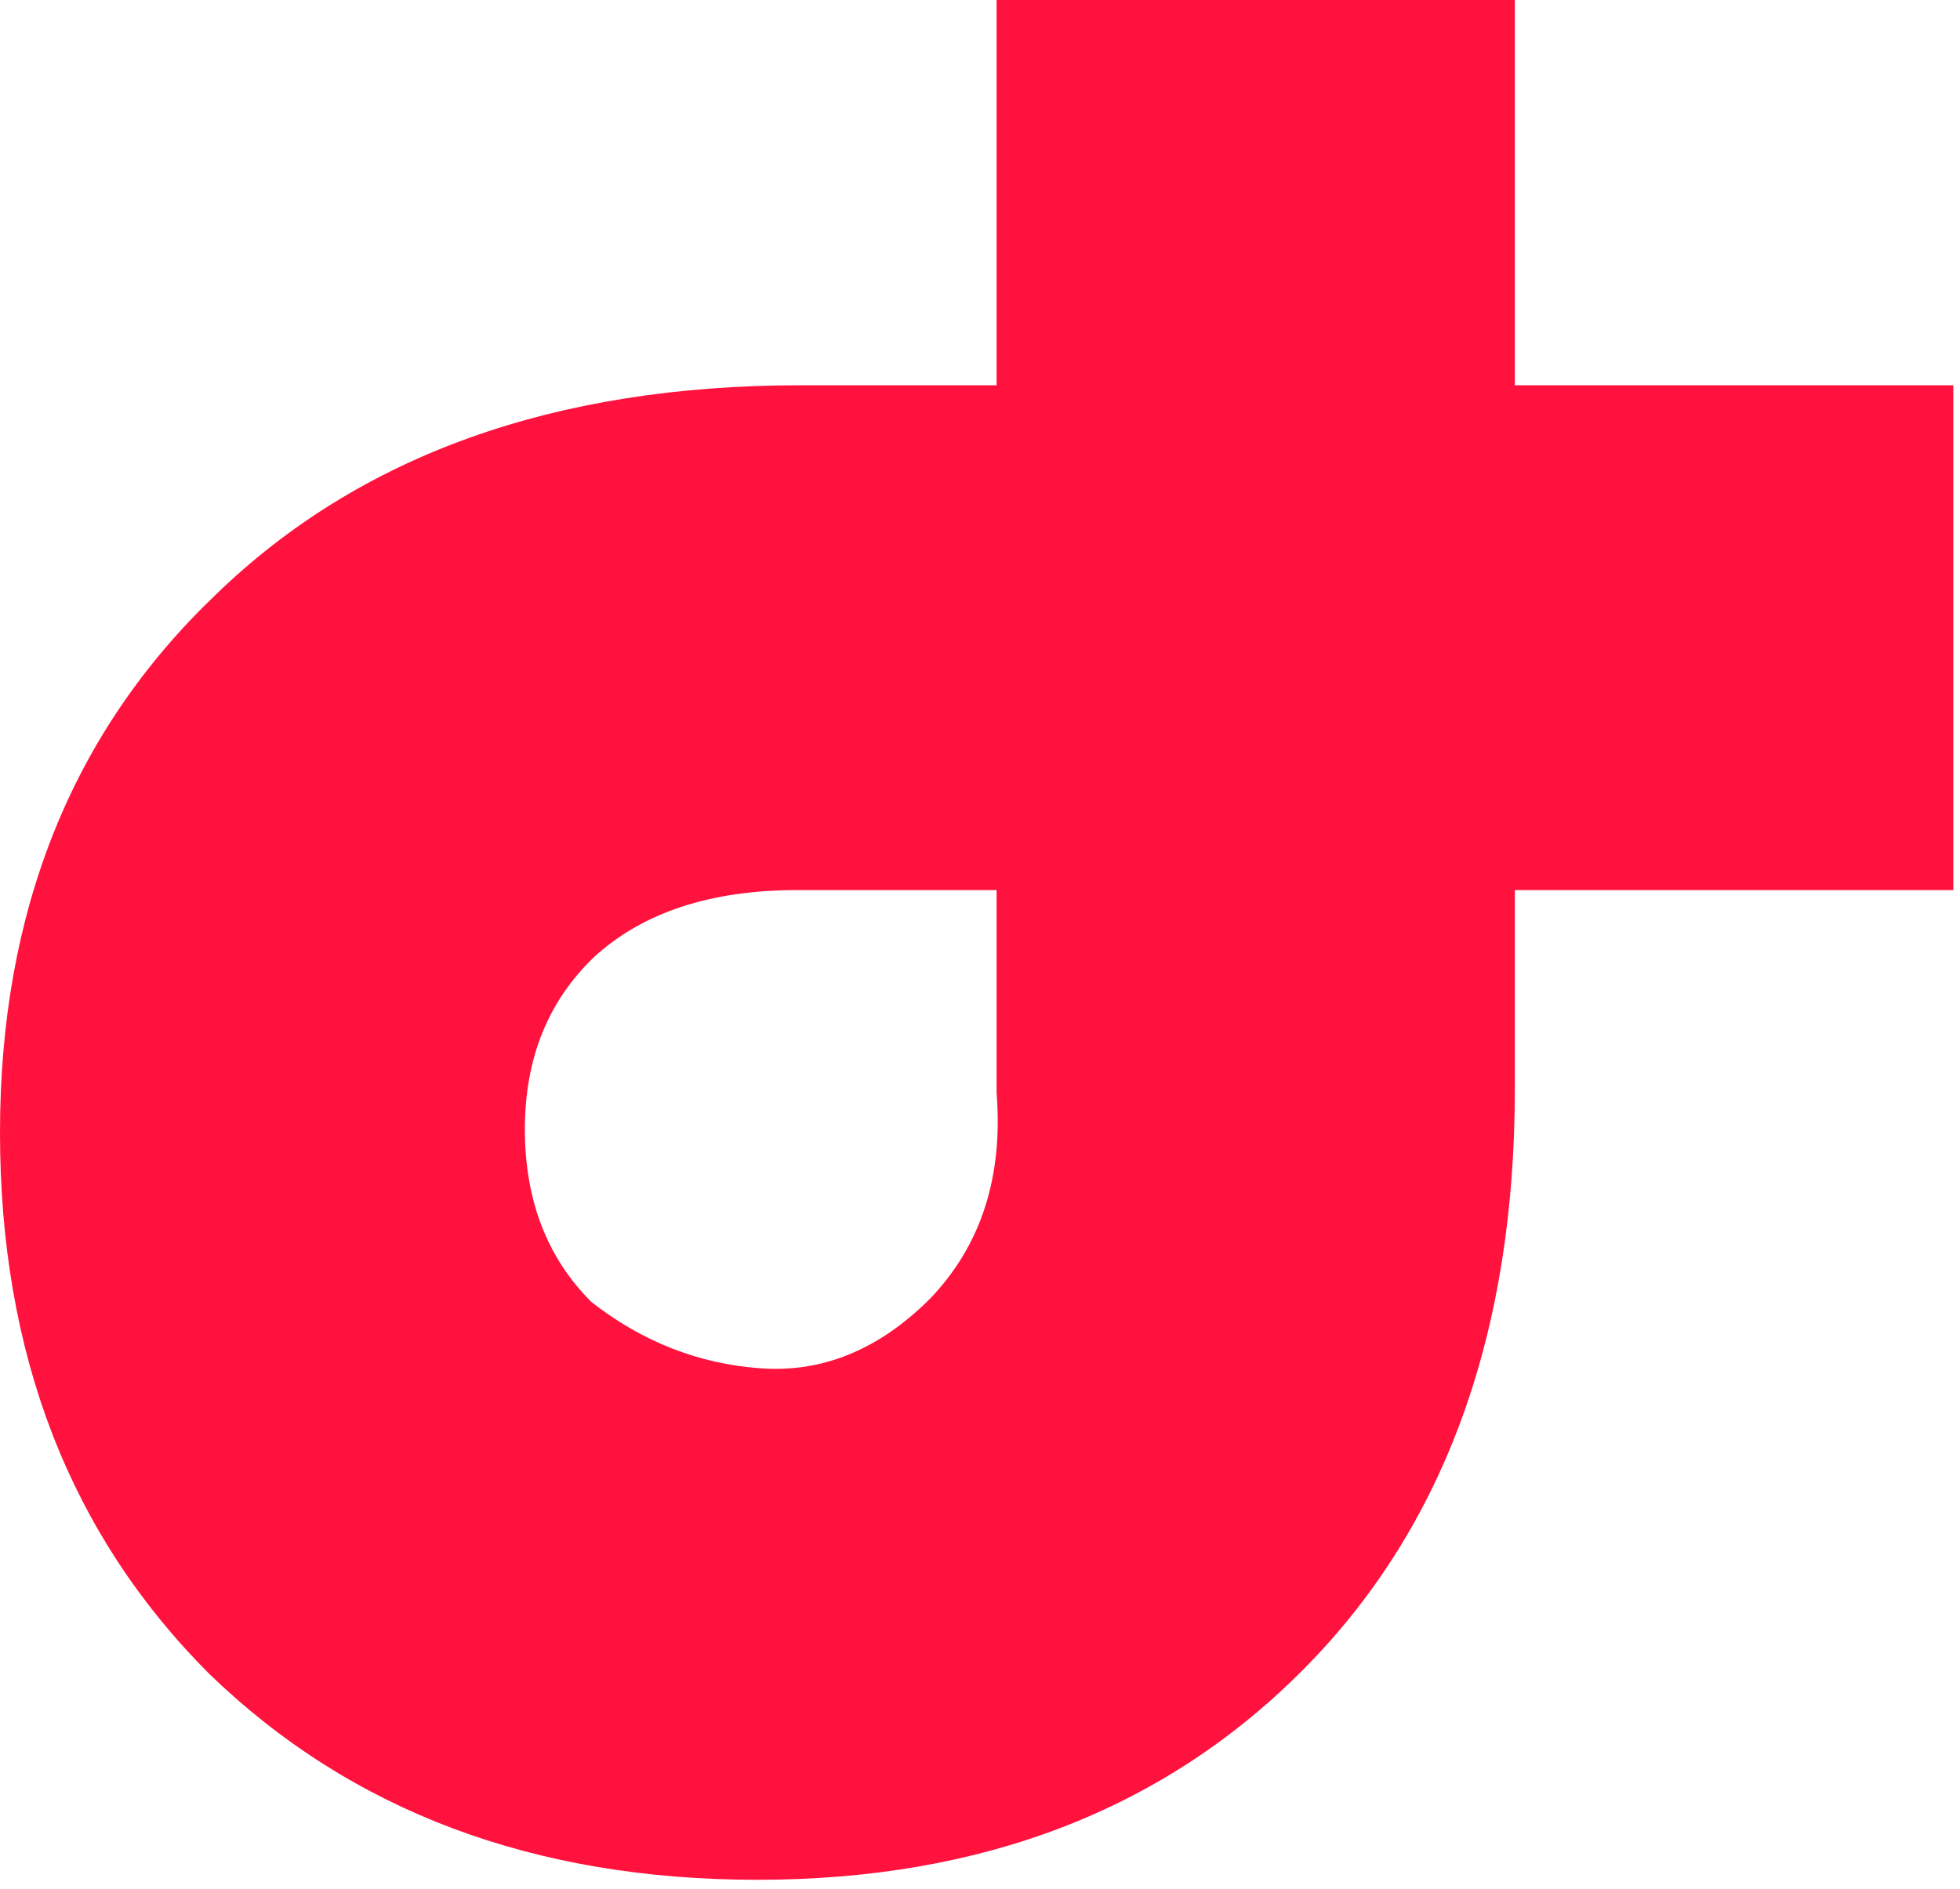
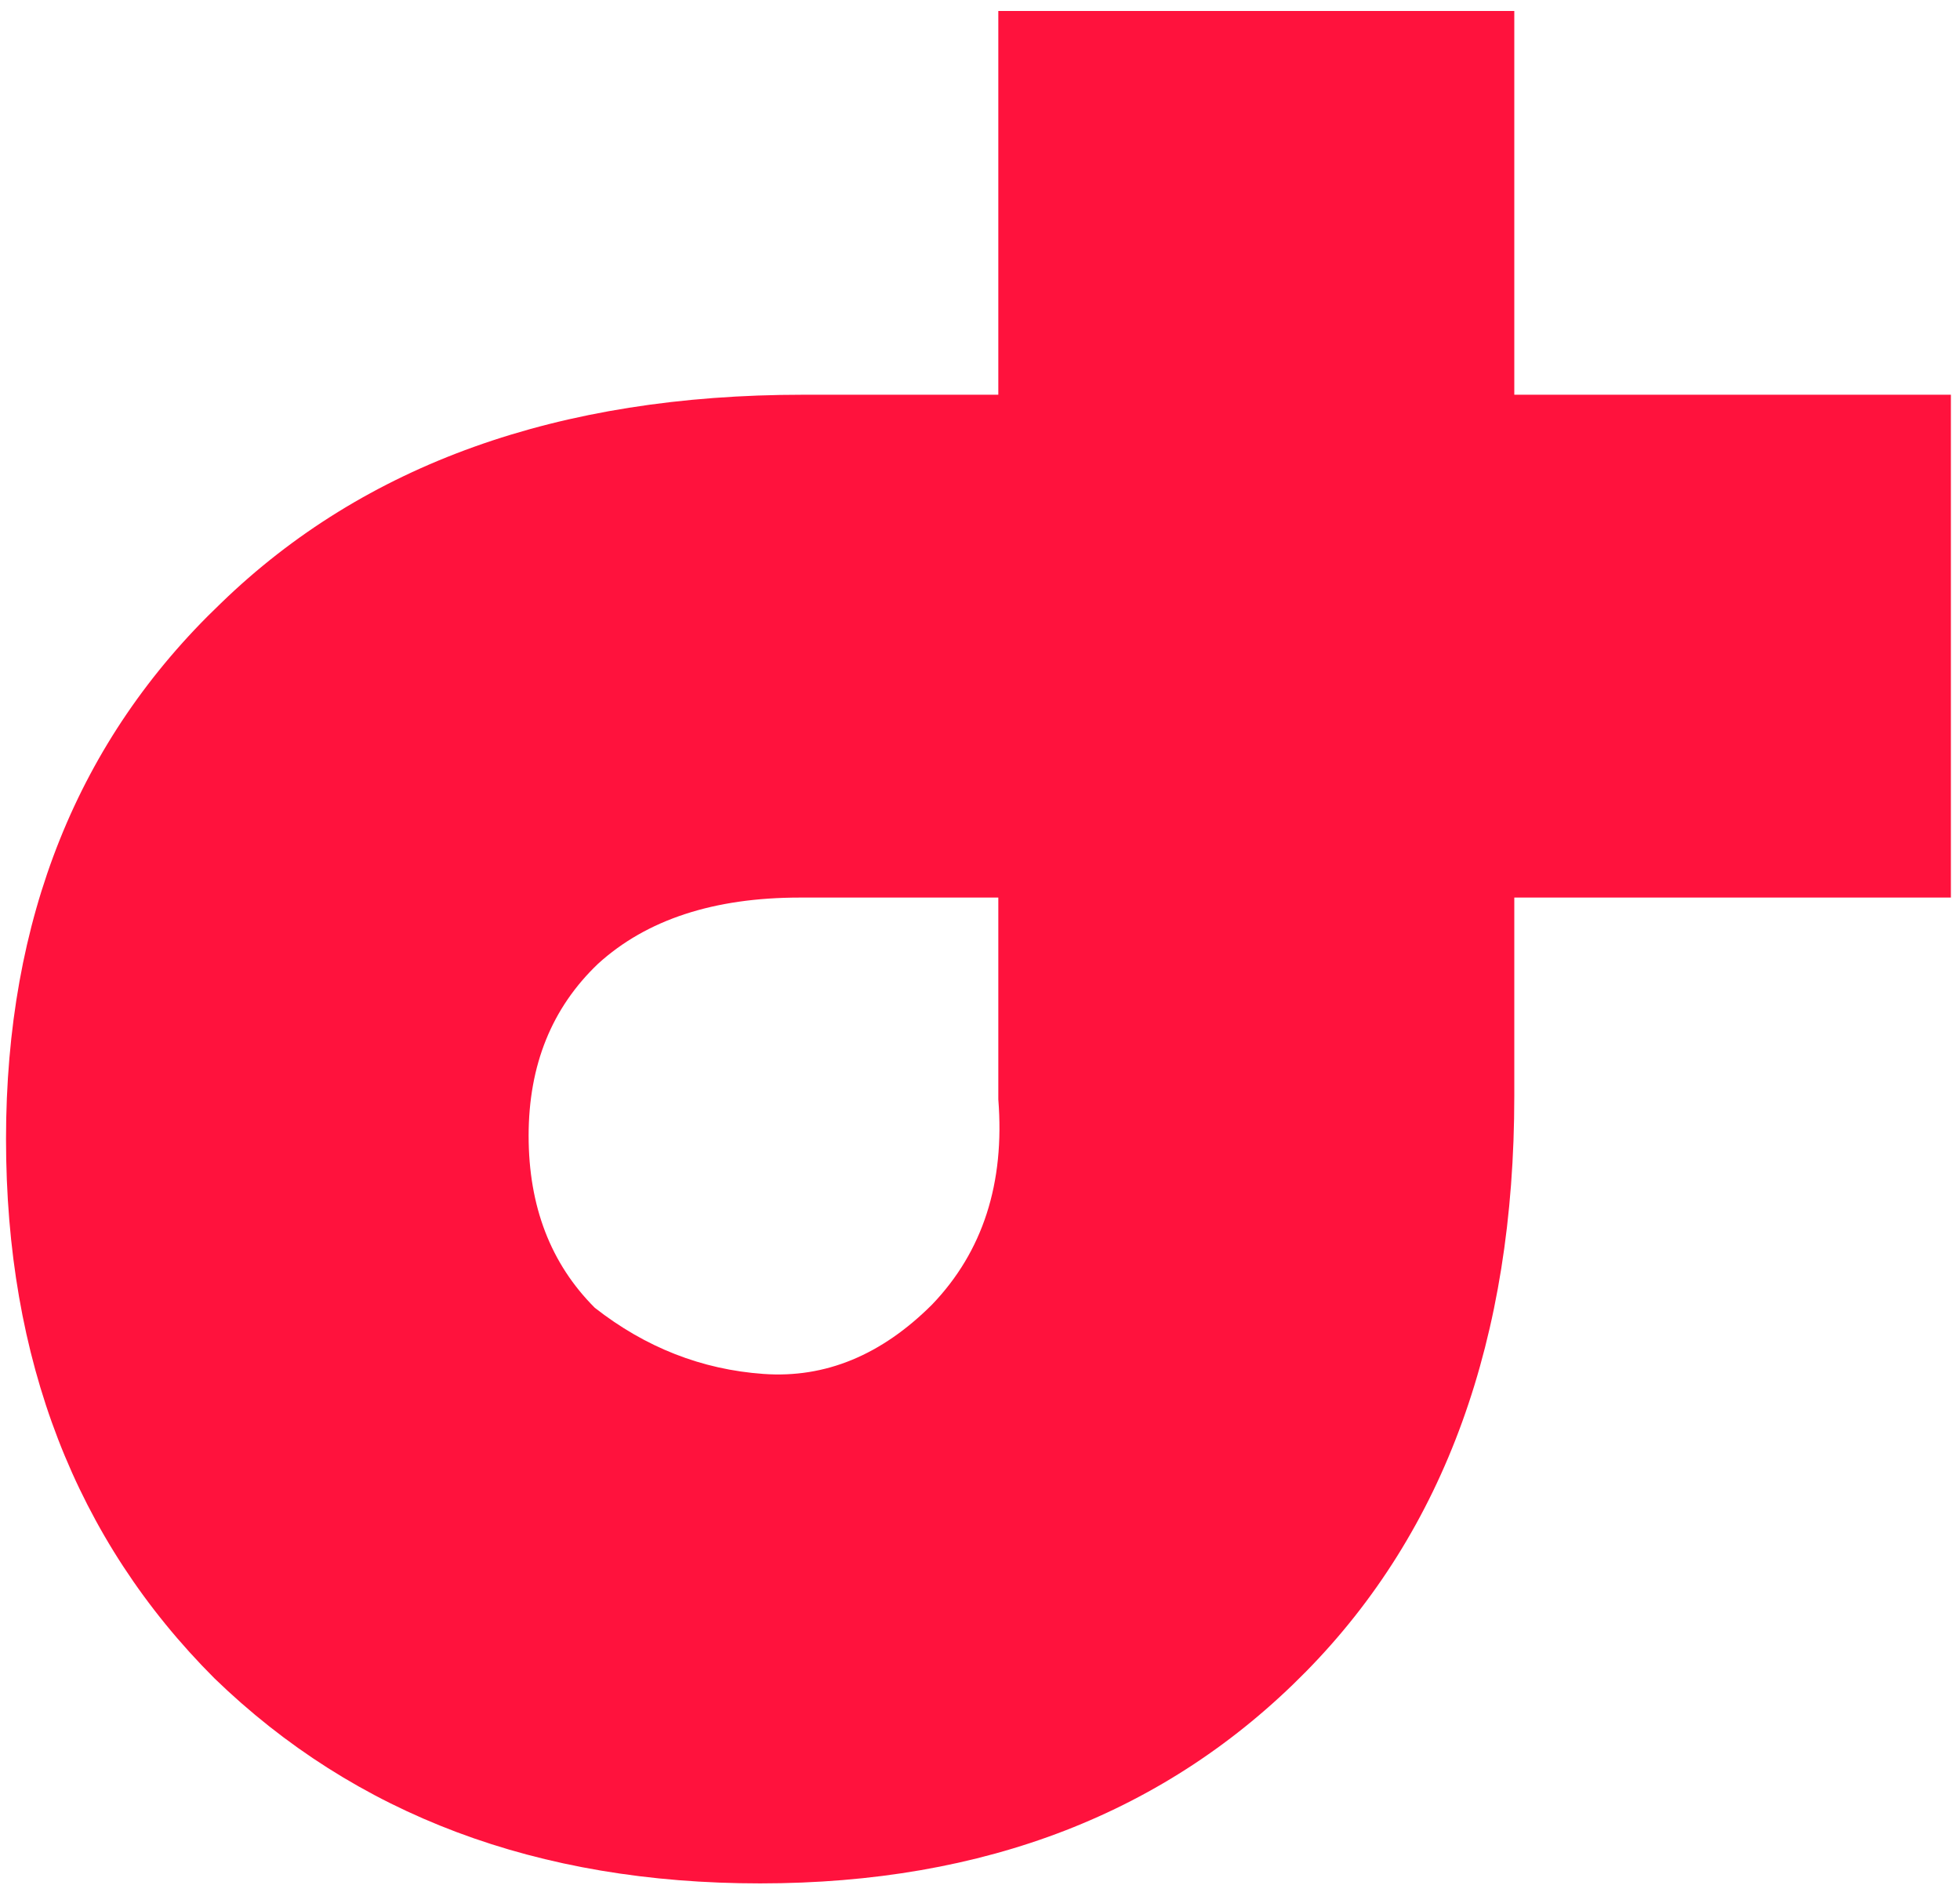
- <svg xmlns="http://www.w3.org/2000/svg" width="166" height="160" viewBox="0 0 166 160" fill="none">
-   <path d="M67.805 32.637H84.405V0H128.296V32.637H165.434V75.402H128.296V92.283C128.296 112.915 122.387 129.234 110.571 141.238C98.754 153.242 83.28 159.244 64.148 159.244C45.204 159.244 29.729 153.43 17.725 141.801C5.908 129.984 0 114.697 0 95.941C0 77.184 6.096 61.991 18.288 50.362C30.48 38.545 46.986 32.637 67.805 32.637ZM84.405 92.564V75.402H67.524C60.209 75.402 54.488 77.278 50.362 81.029C46.423 84.78 44.453 89.657 44.453 95.659C44.453 101.661 46.329 106.538 50.08 110.289C54.394 113.666 59.177 115.541 64.429 115.916C69.681 116.292 74.464 114.322 78.778 110.008C83.092 105.506 84.968 99.692 84.405 92.564Z" fill="#FF123D" />
+ <svg xmlns="http://www.w3.org/2000/svg" width="152" height="147" viewBox="0 0 152 147" fill="none">
+   <path d="M62.286 30.607H77.42V0.852H117.435V30.607H151.294V69.597H117.435V84.987C117.435 103.798 112.048 118.676 101.275 129.62C90.502 140.564 76.394 146.037 58.951 146.037C41.679 146.037 27.571 140.735 16.627 130.133C5.854 119.36 0.467 105.423 0.467 88.322C0.467 71.221 6.024 57.37 17.14 46.767C28.255 35.994 43.304 30.607 62.286 30.607ZM77.42 85.244V69.597H62.029C55.36 69.597 50.144 71.307 46.382 74.727C42.791 78.147 40.995 82.593 40.995 88.066C40.995 93.538 42.705 97.984 46.126 101.404C50.059 104.482 54.419 106.192 59.208 106.534C63.996 106.876 68.356 105.081 72.29 101.148C76.223 97.043 77.933 91.742 77.42 85.244Z" fill="#FF123D" />
</svg>
